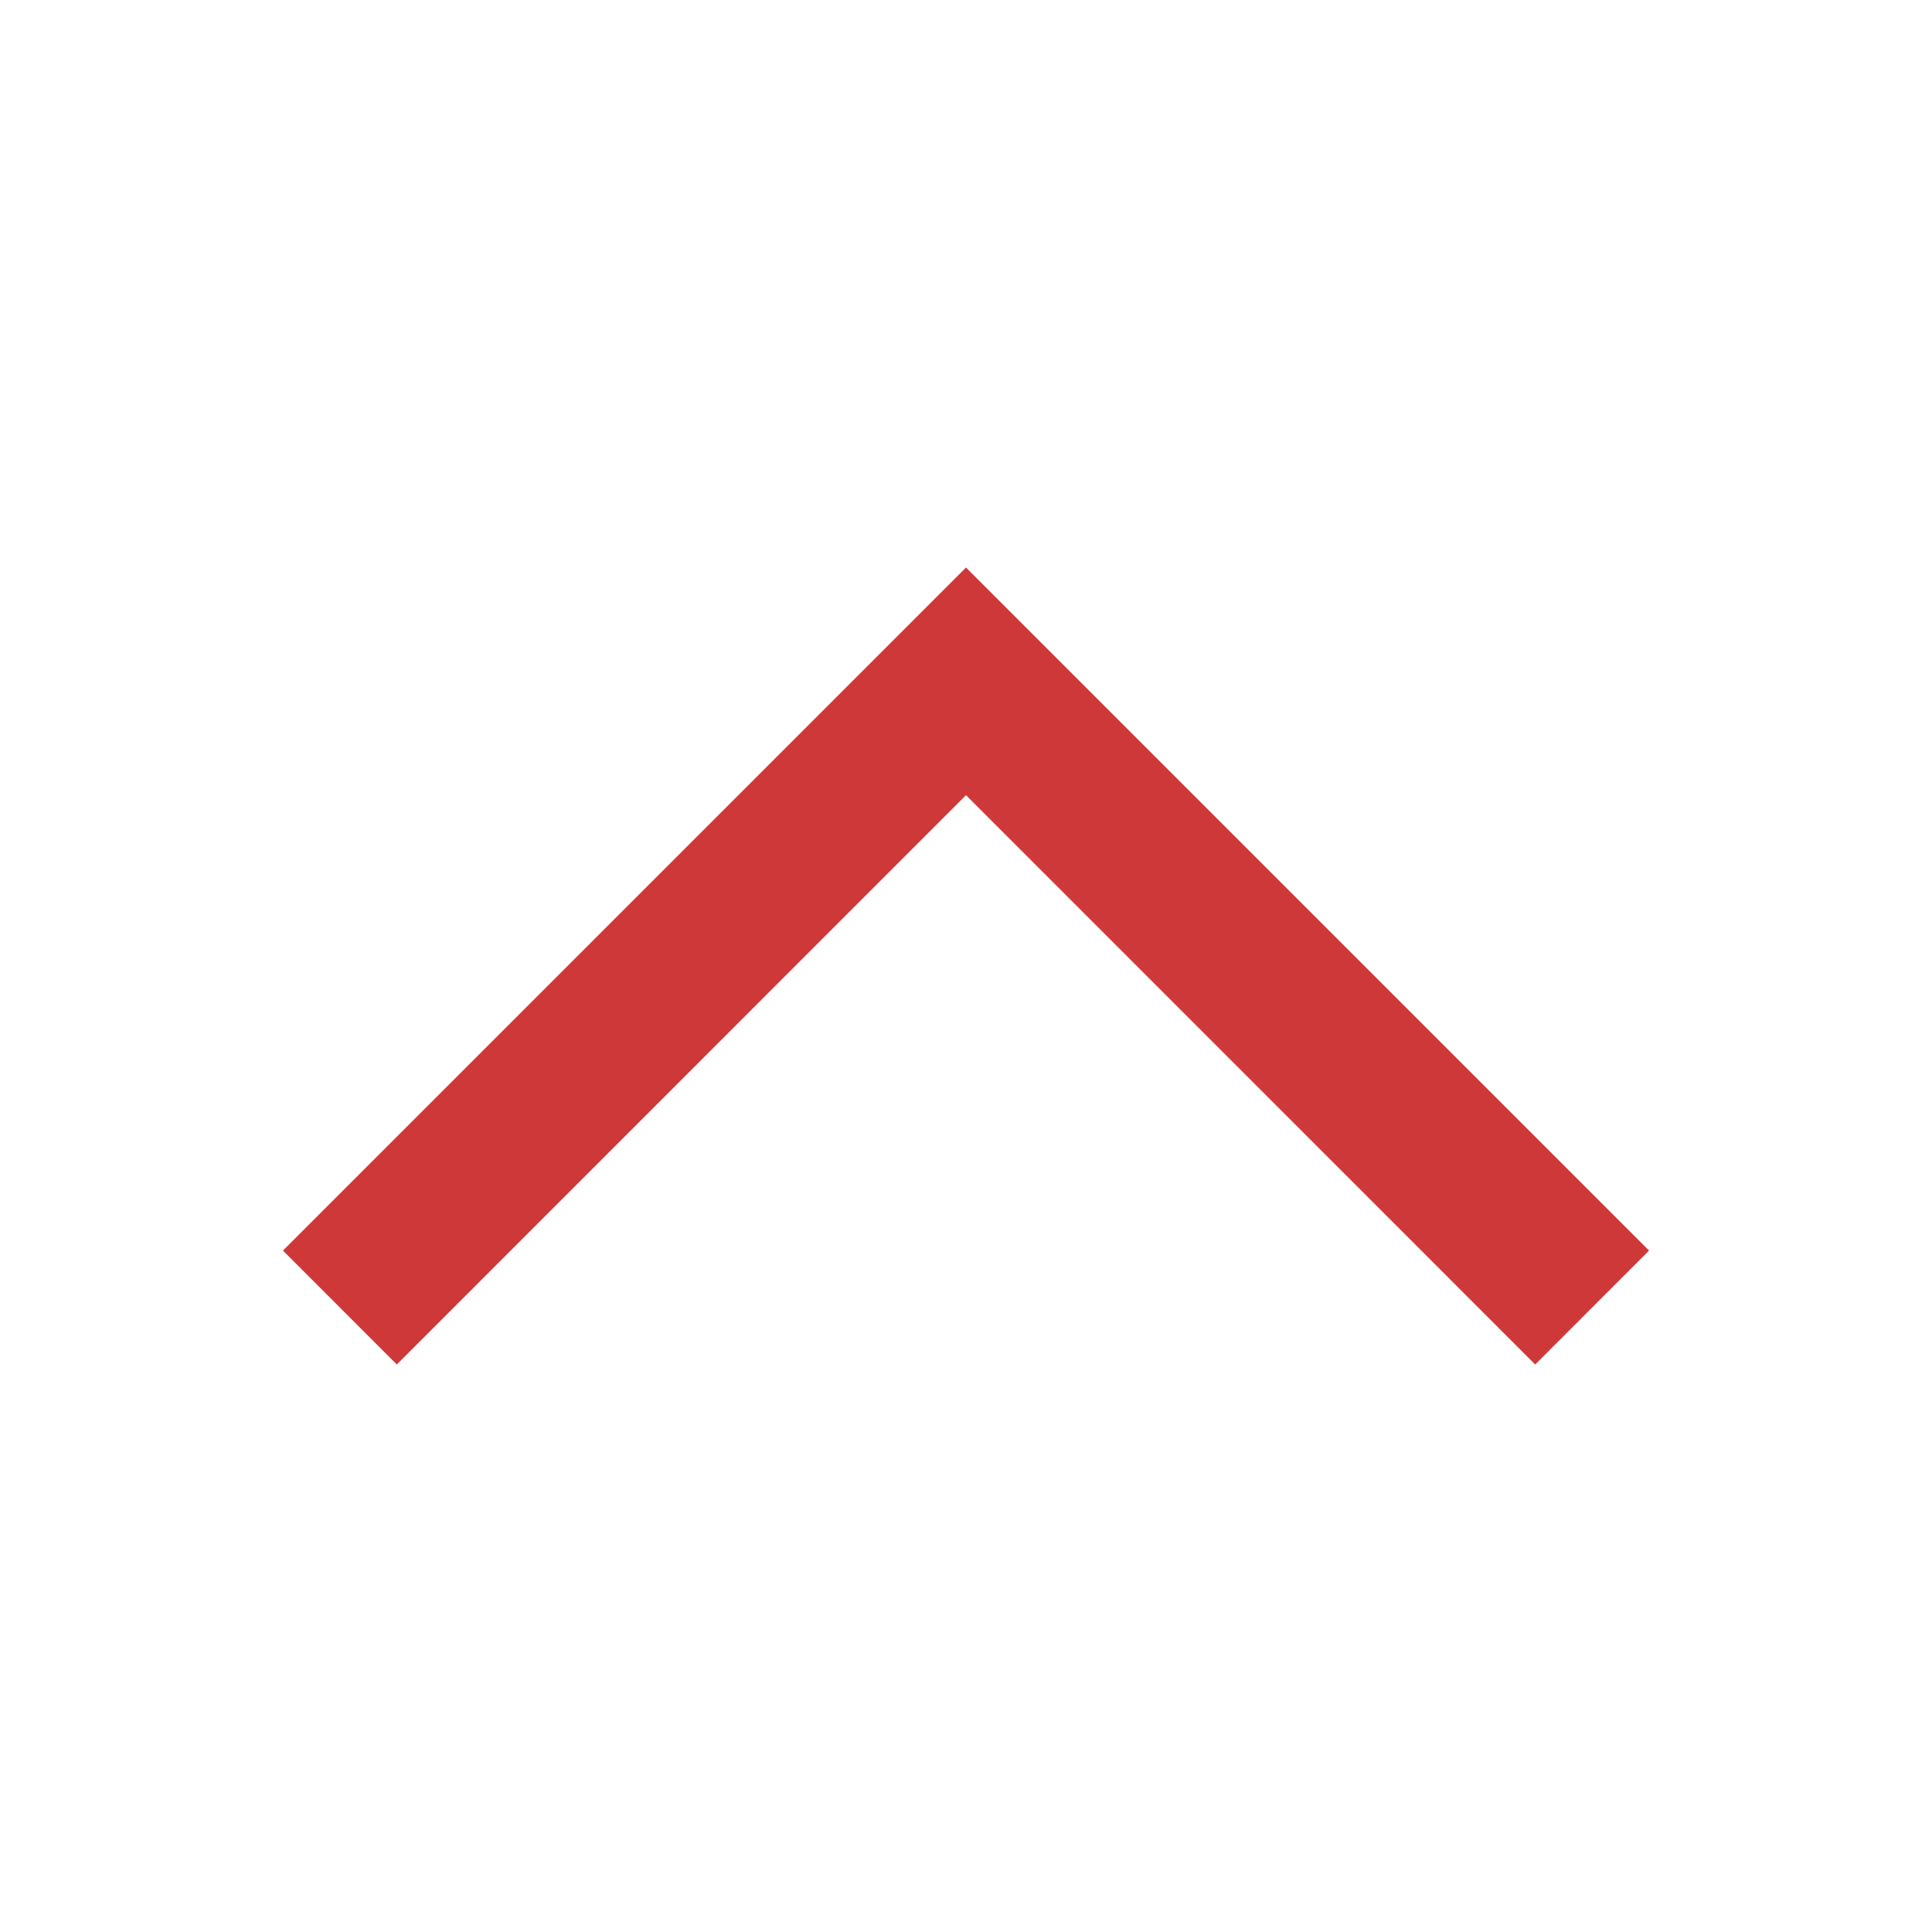
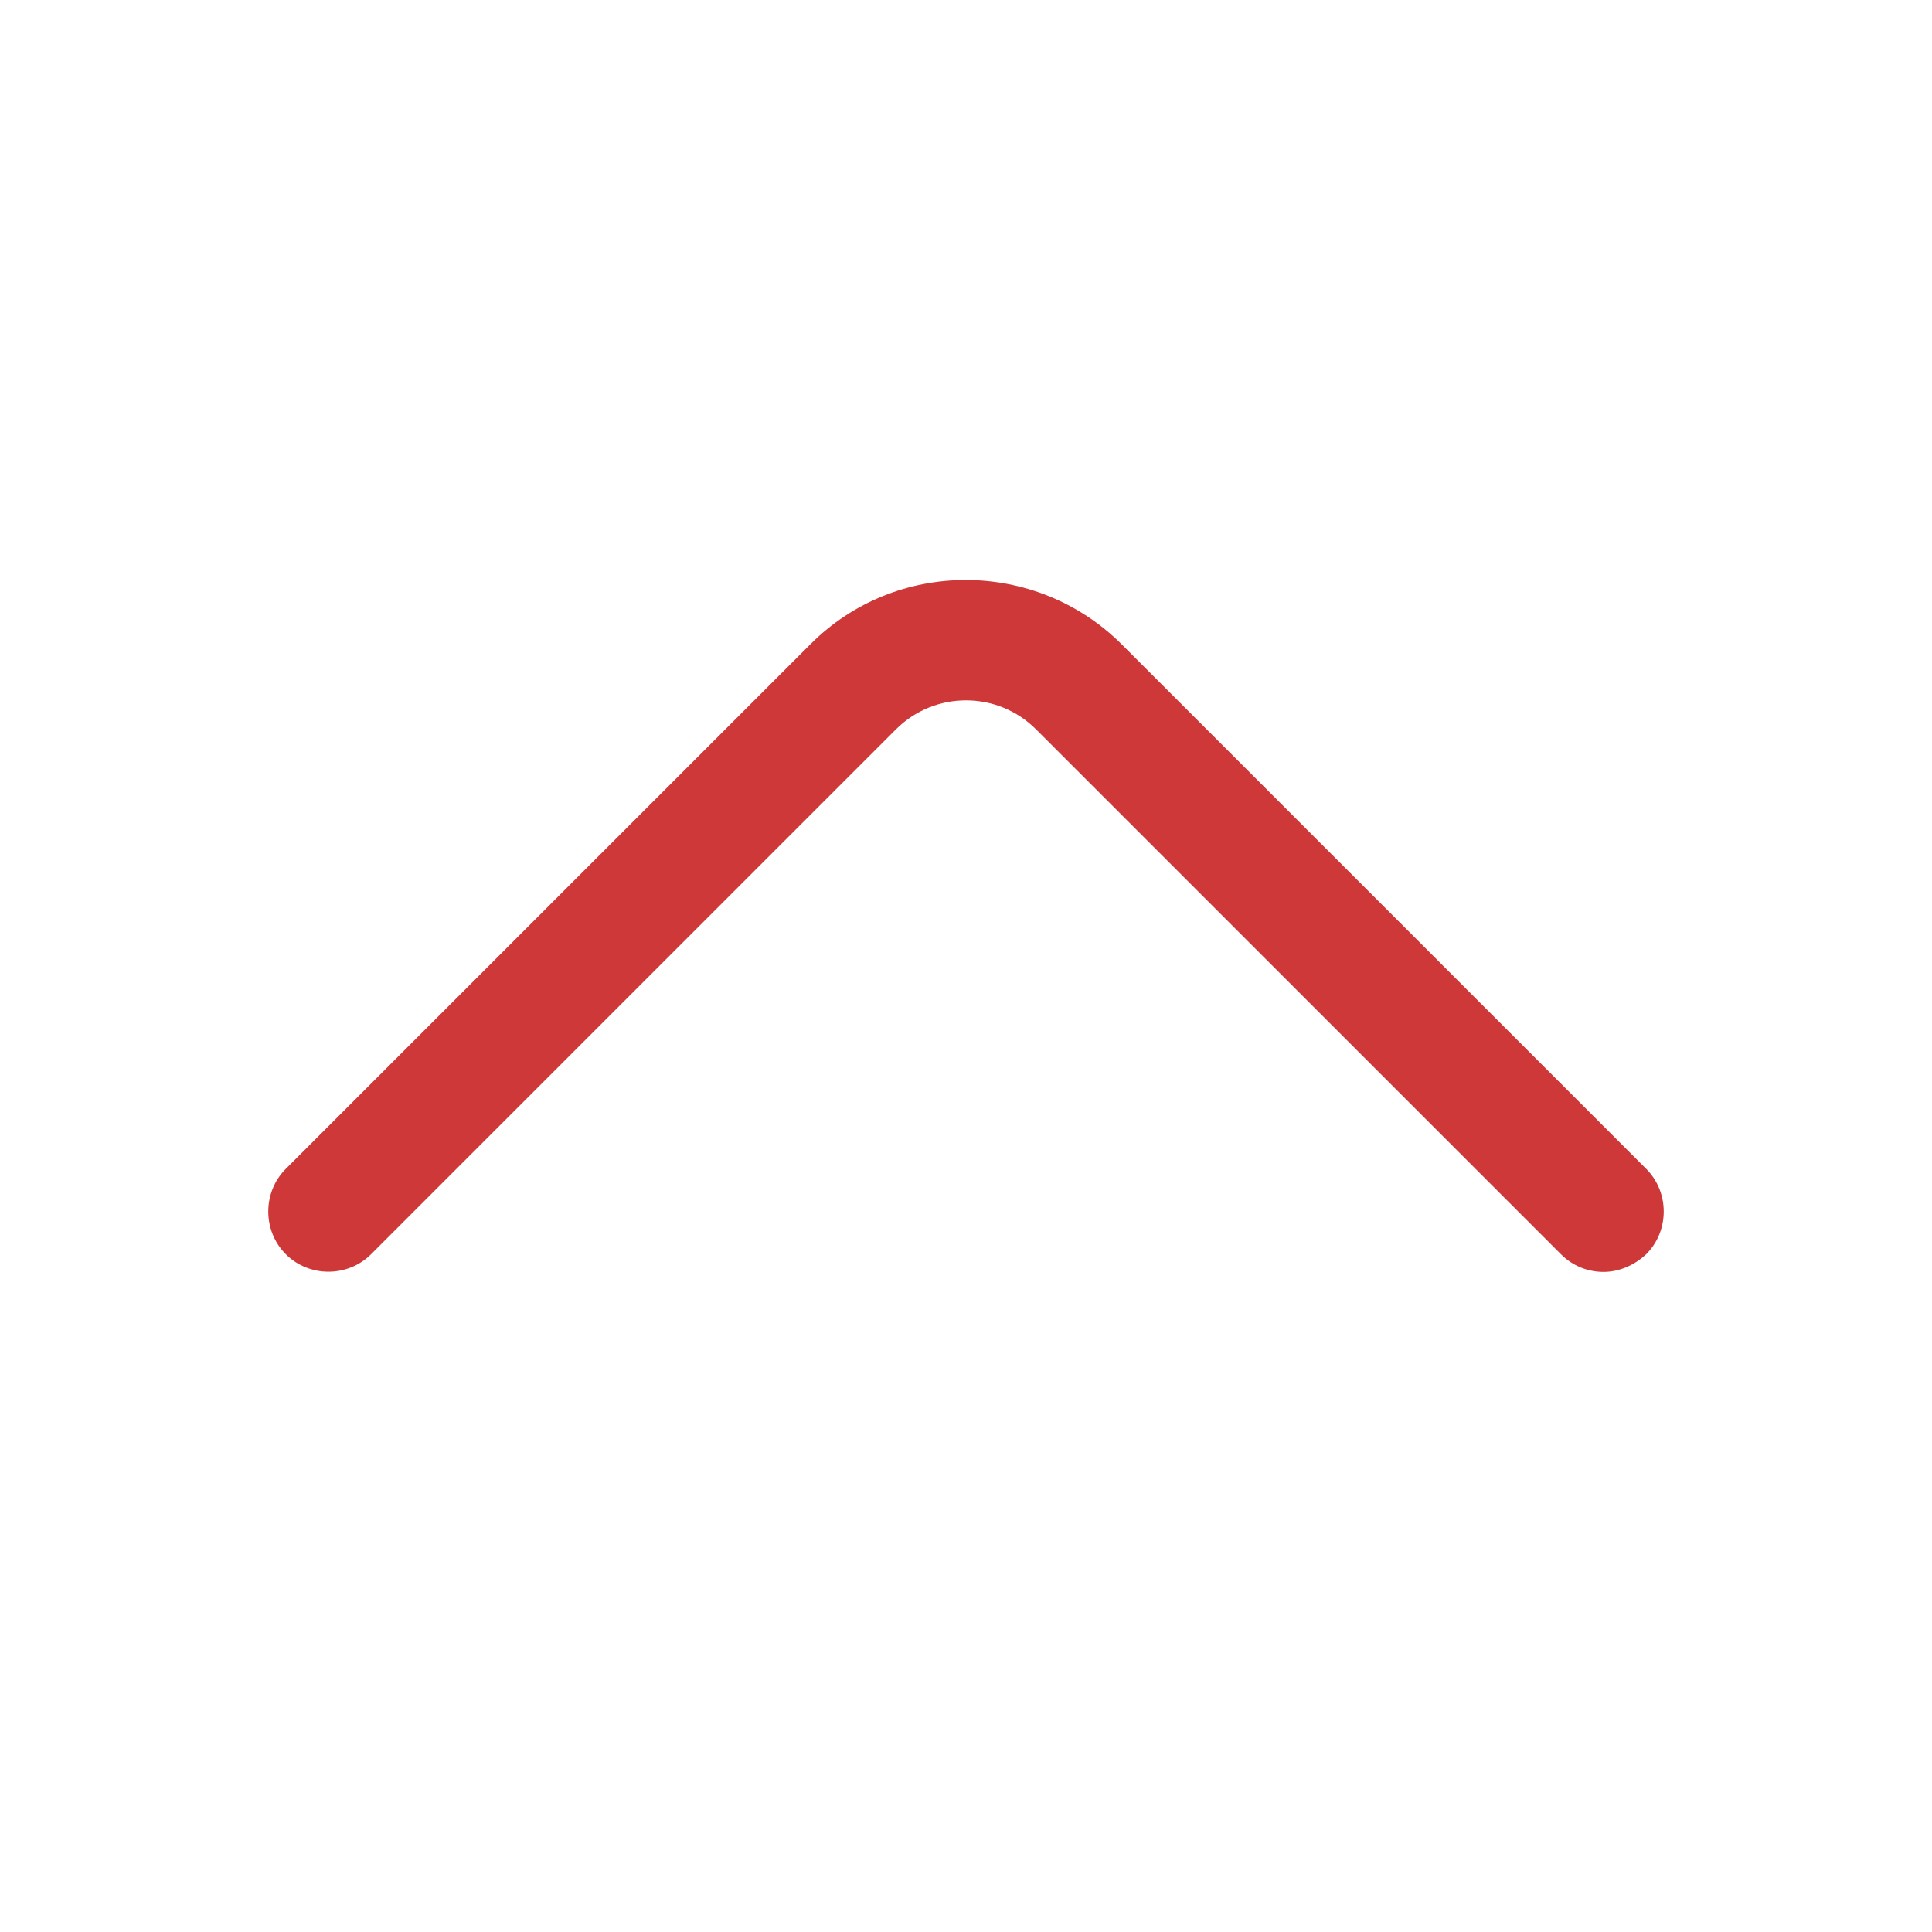
- <svg xmlns="http://www.w3.org/2000/svg" width="55" height="55" viewBox="0 0 55 55" fill="none">
-   <path d="M46.945 35.601L27.5 16.156L8.055 35.601L11.296 38.844L27.5 22.637L43.704 38.844L46.945 35.601Z" fill="#CF3838" />
+ <svg xmlns="http://www.w3.org/2000/svg" width="24" height="24" viewBox="0 0 24 24" fill="none">
+   <path d="M19.92 15.8C19.73 15.8 19.54 15.73 19.39 15.58L12.87 9.06C12.39 8.58 11.61 8.58 11.13 9.06L4.61 15.58C4.32 15.87 3.84 15.87 3.55 15.58C3.26 15.29 3.26 14.81 3.55 14.52L10.07 8C11.13 6.94 12.86 6.94 13.93 8L20.45 14.52C20.74 14.81 20.74 15.29 20.45 15.58C20.3 15.72 20.11 15.8 19.92 15.8Z" fill="#CF3838" />
</svg>
